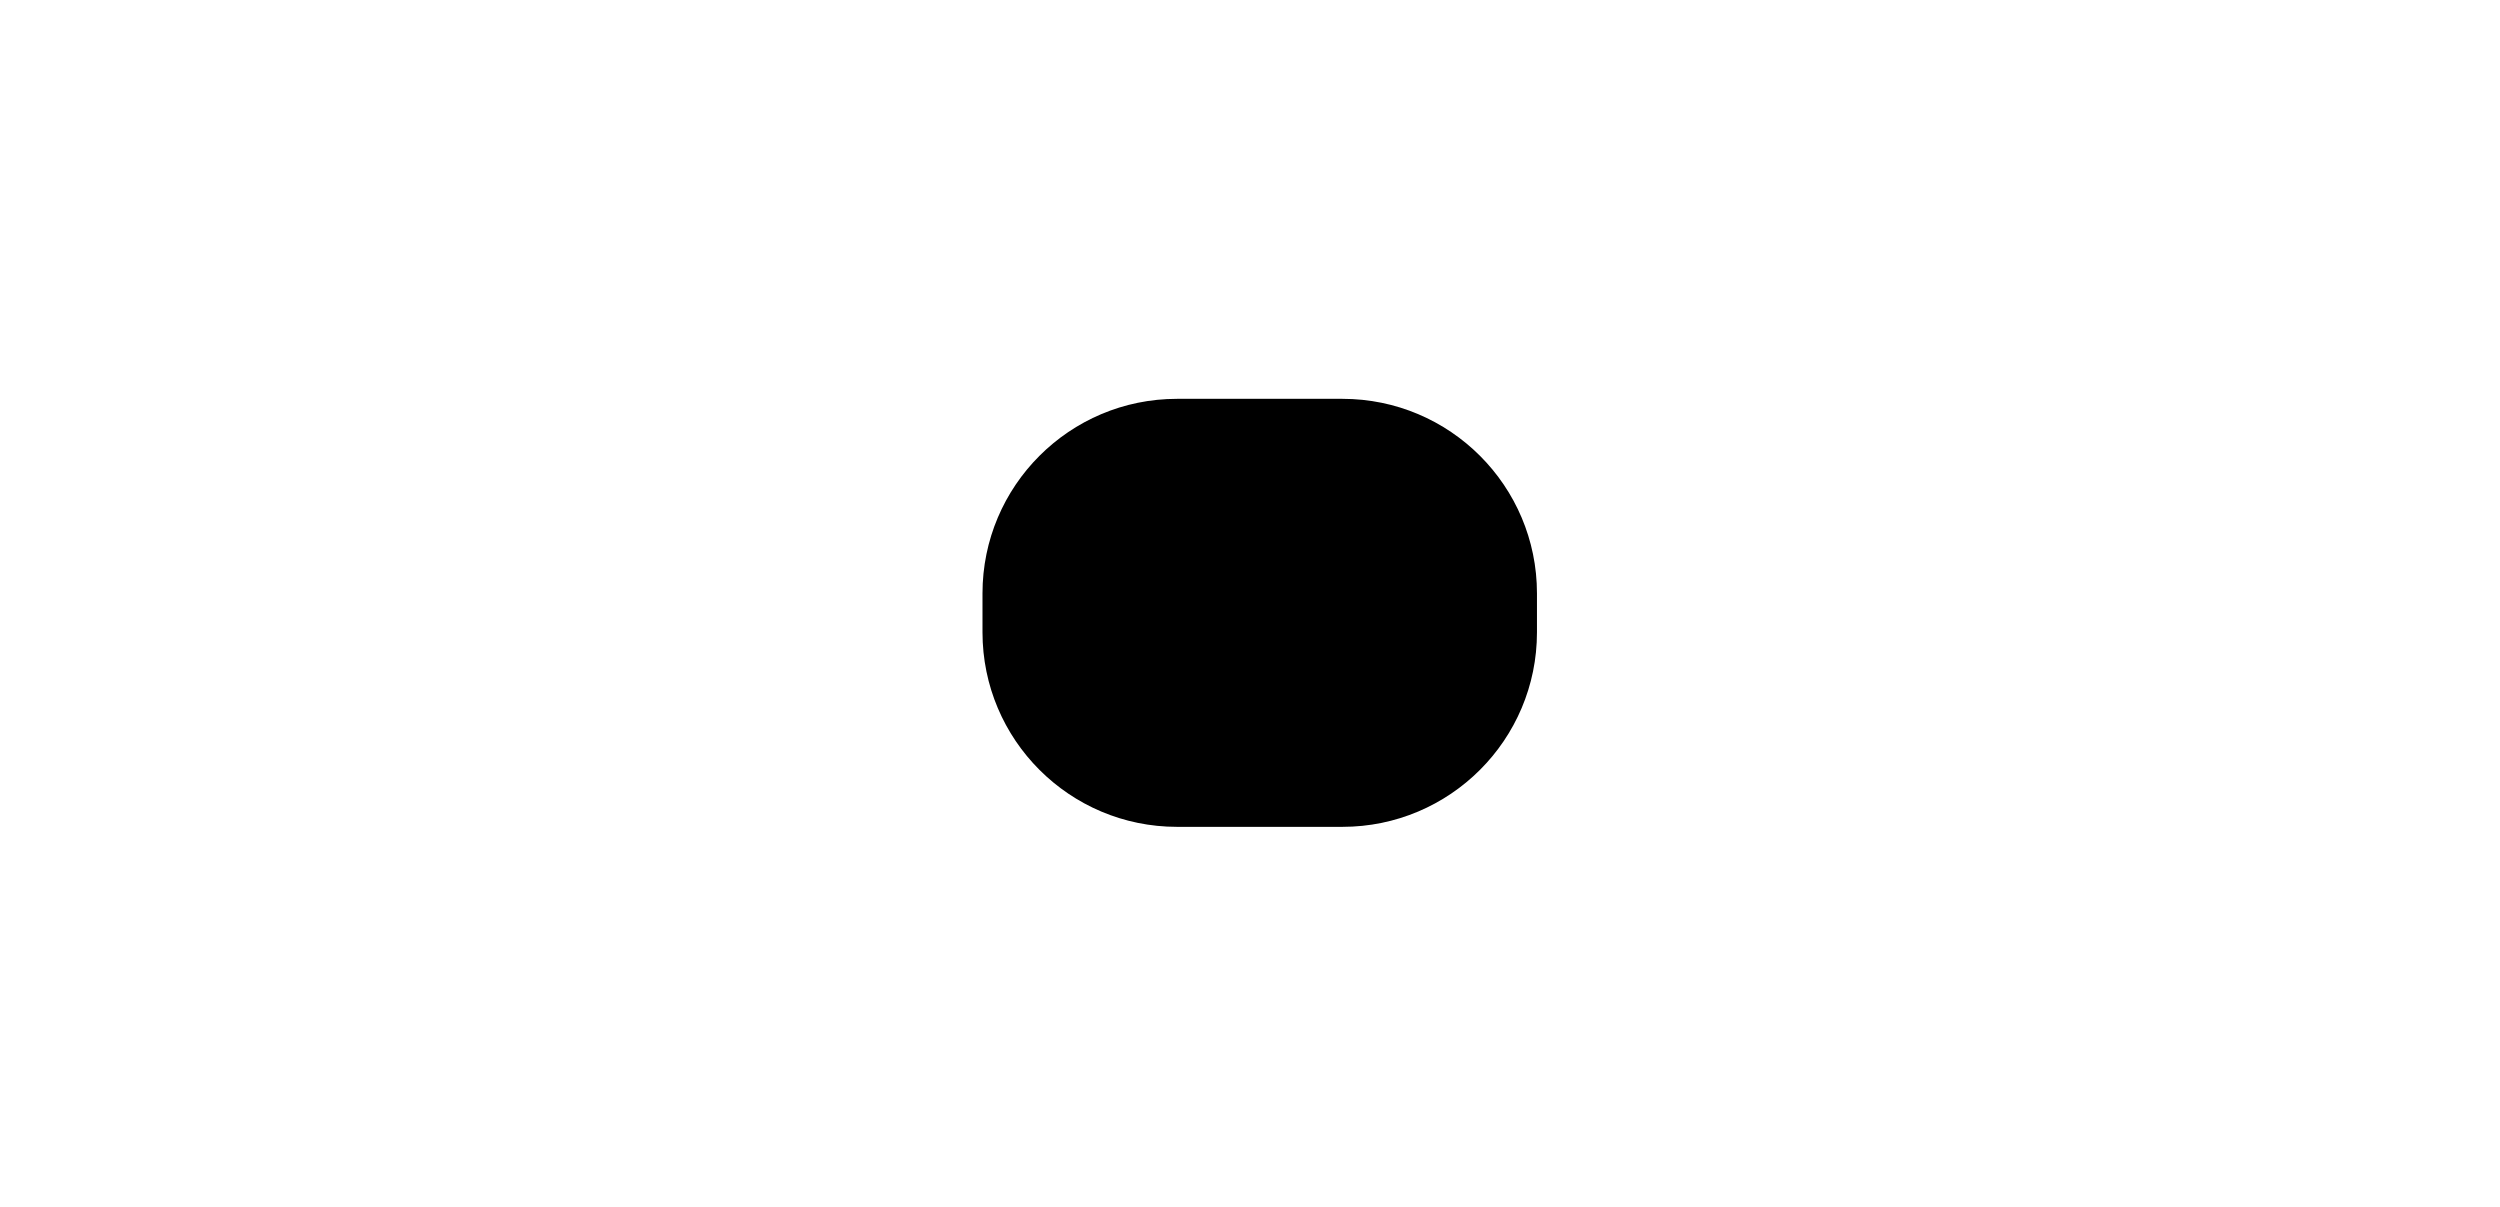
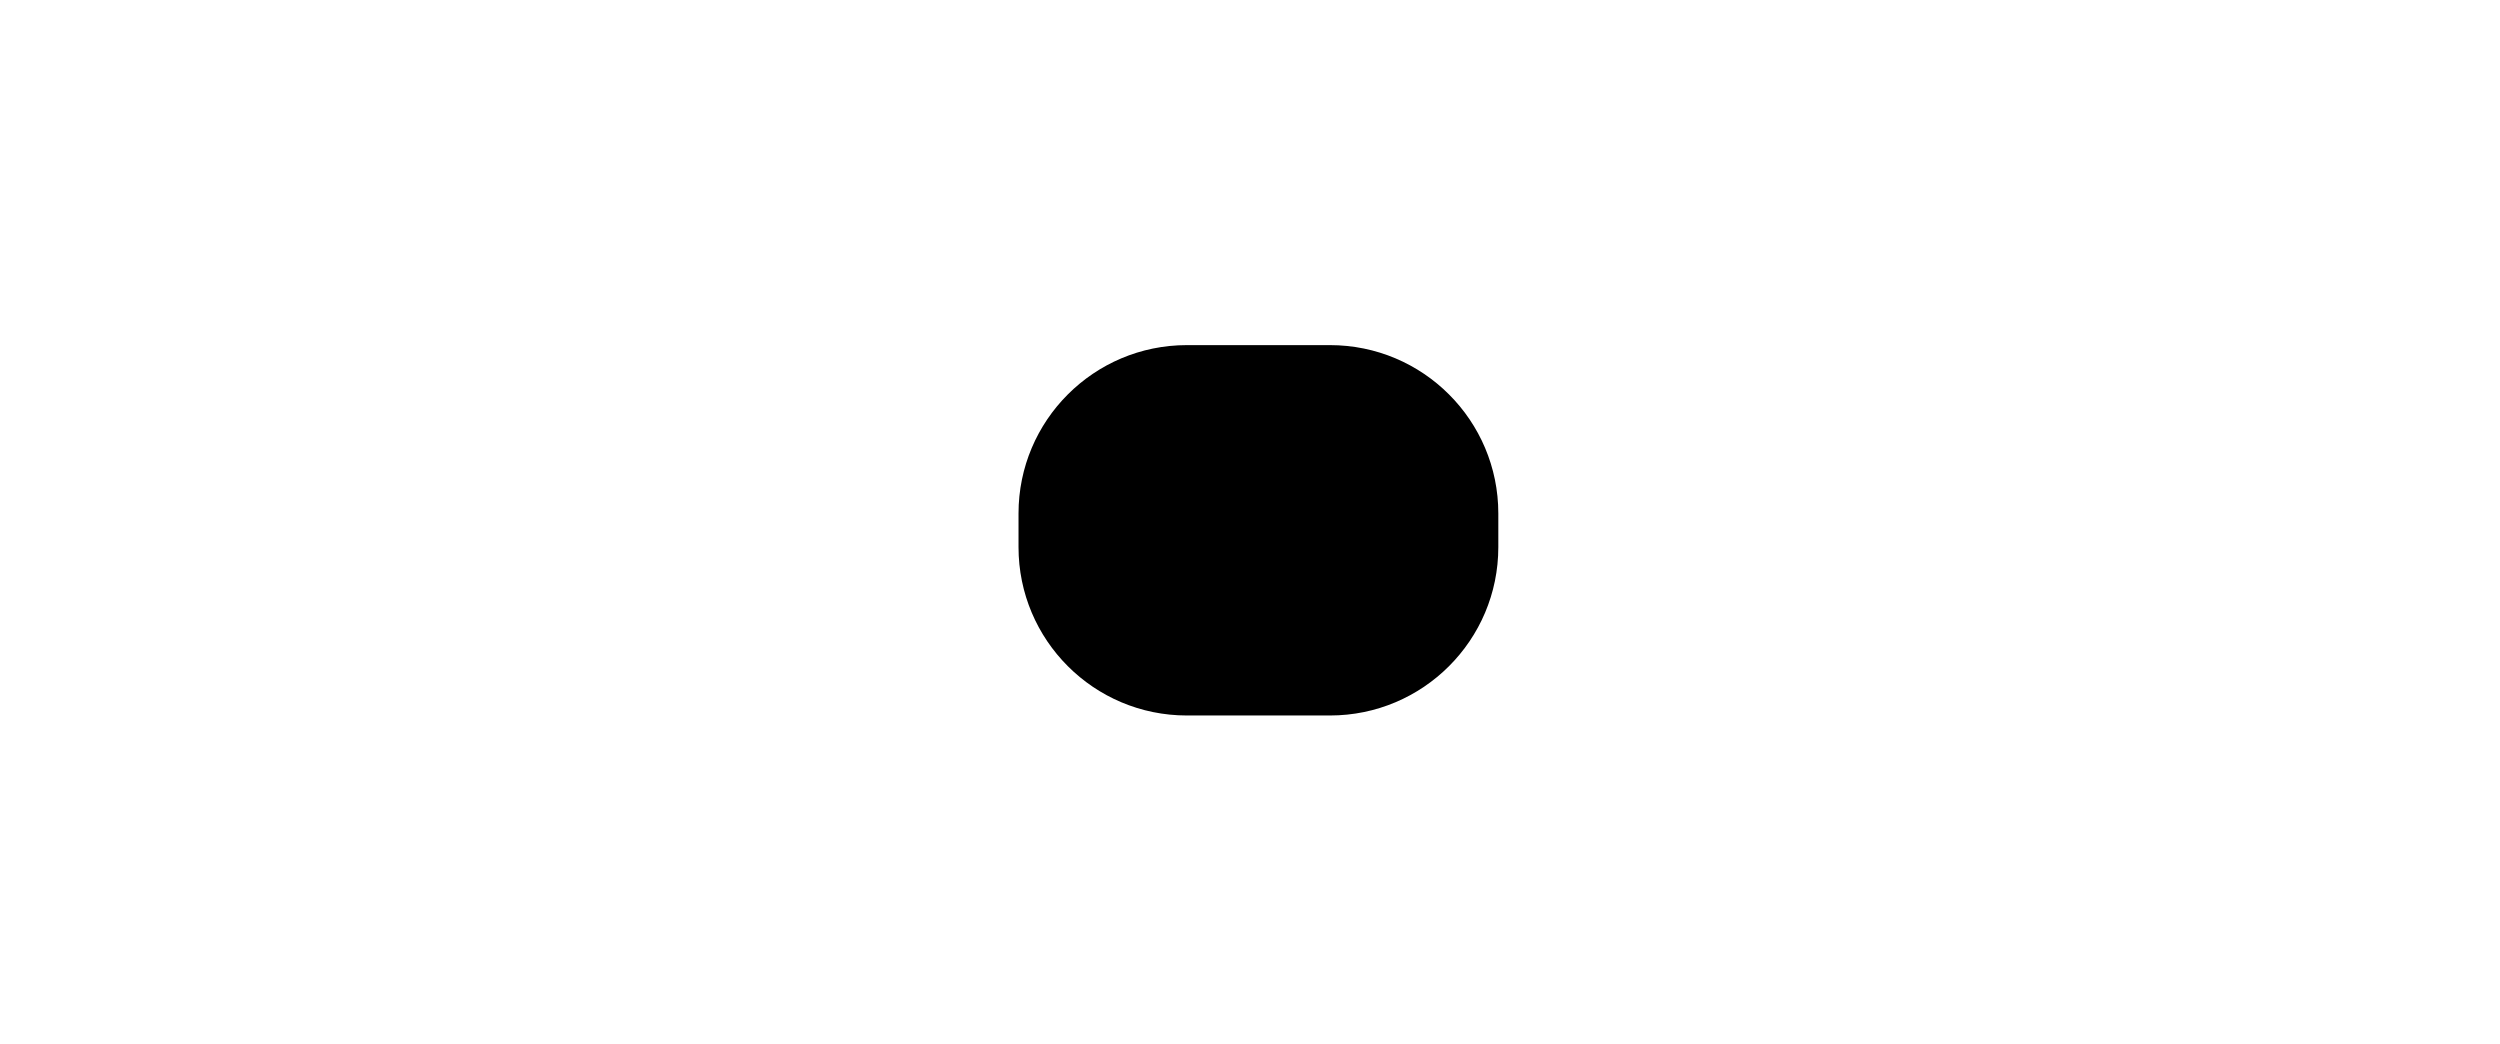
- <svg class="railroad-diagram" height="62" viewBox="0 0 128.5 62" width="128.5">
+ <svg class="railroad-diagram" height="62" viewBox="0 0 148.5 62" width="148.5">
  <g transform="translate(.5 .5)">
    <g>
      <path d="M20 21v20m10 -20v20m-10 -10h20" />
    </g>
+     <path d="M40 31h10" />
    <g>
-       <path d="M40 31h0.0" />
+       <path d="M50 31h0.0" />
      <g class="terminal ">
-         <path d="M40.0 31h10.0" />
-         <path d="M78.5 31h10.0" />
-         <rect height="22" rx="10" ry="10" width="28.5" x="50" y="20" />
-         <text x="64.25" y="35">1</text>
+         <path d="M50.0 31h10.0" />
+         <path d="M88.5 31h10.0" />
+         <rect height="22" rx="10" ry="10" width="28.5" x="60" y="20" />
+         <text x="74.25" y="35">1</text>
      </g>
-       <path d="M88.5 31h0.0" />
+       <path d="M98.5 31h0.0" />
    </g>
-     <path d="M 88.5 31 h 20 m -10 -10 v 20 m 10 -20 v 20" />
+     <path d="M98.5 31h10" />
+     <path d="M 108.5 31 h 20 m -10 -10 v 20 m 10 -20 v 20" />
  </g>
</svg>
